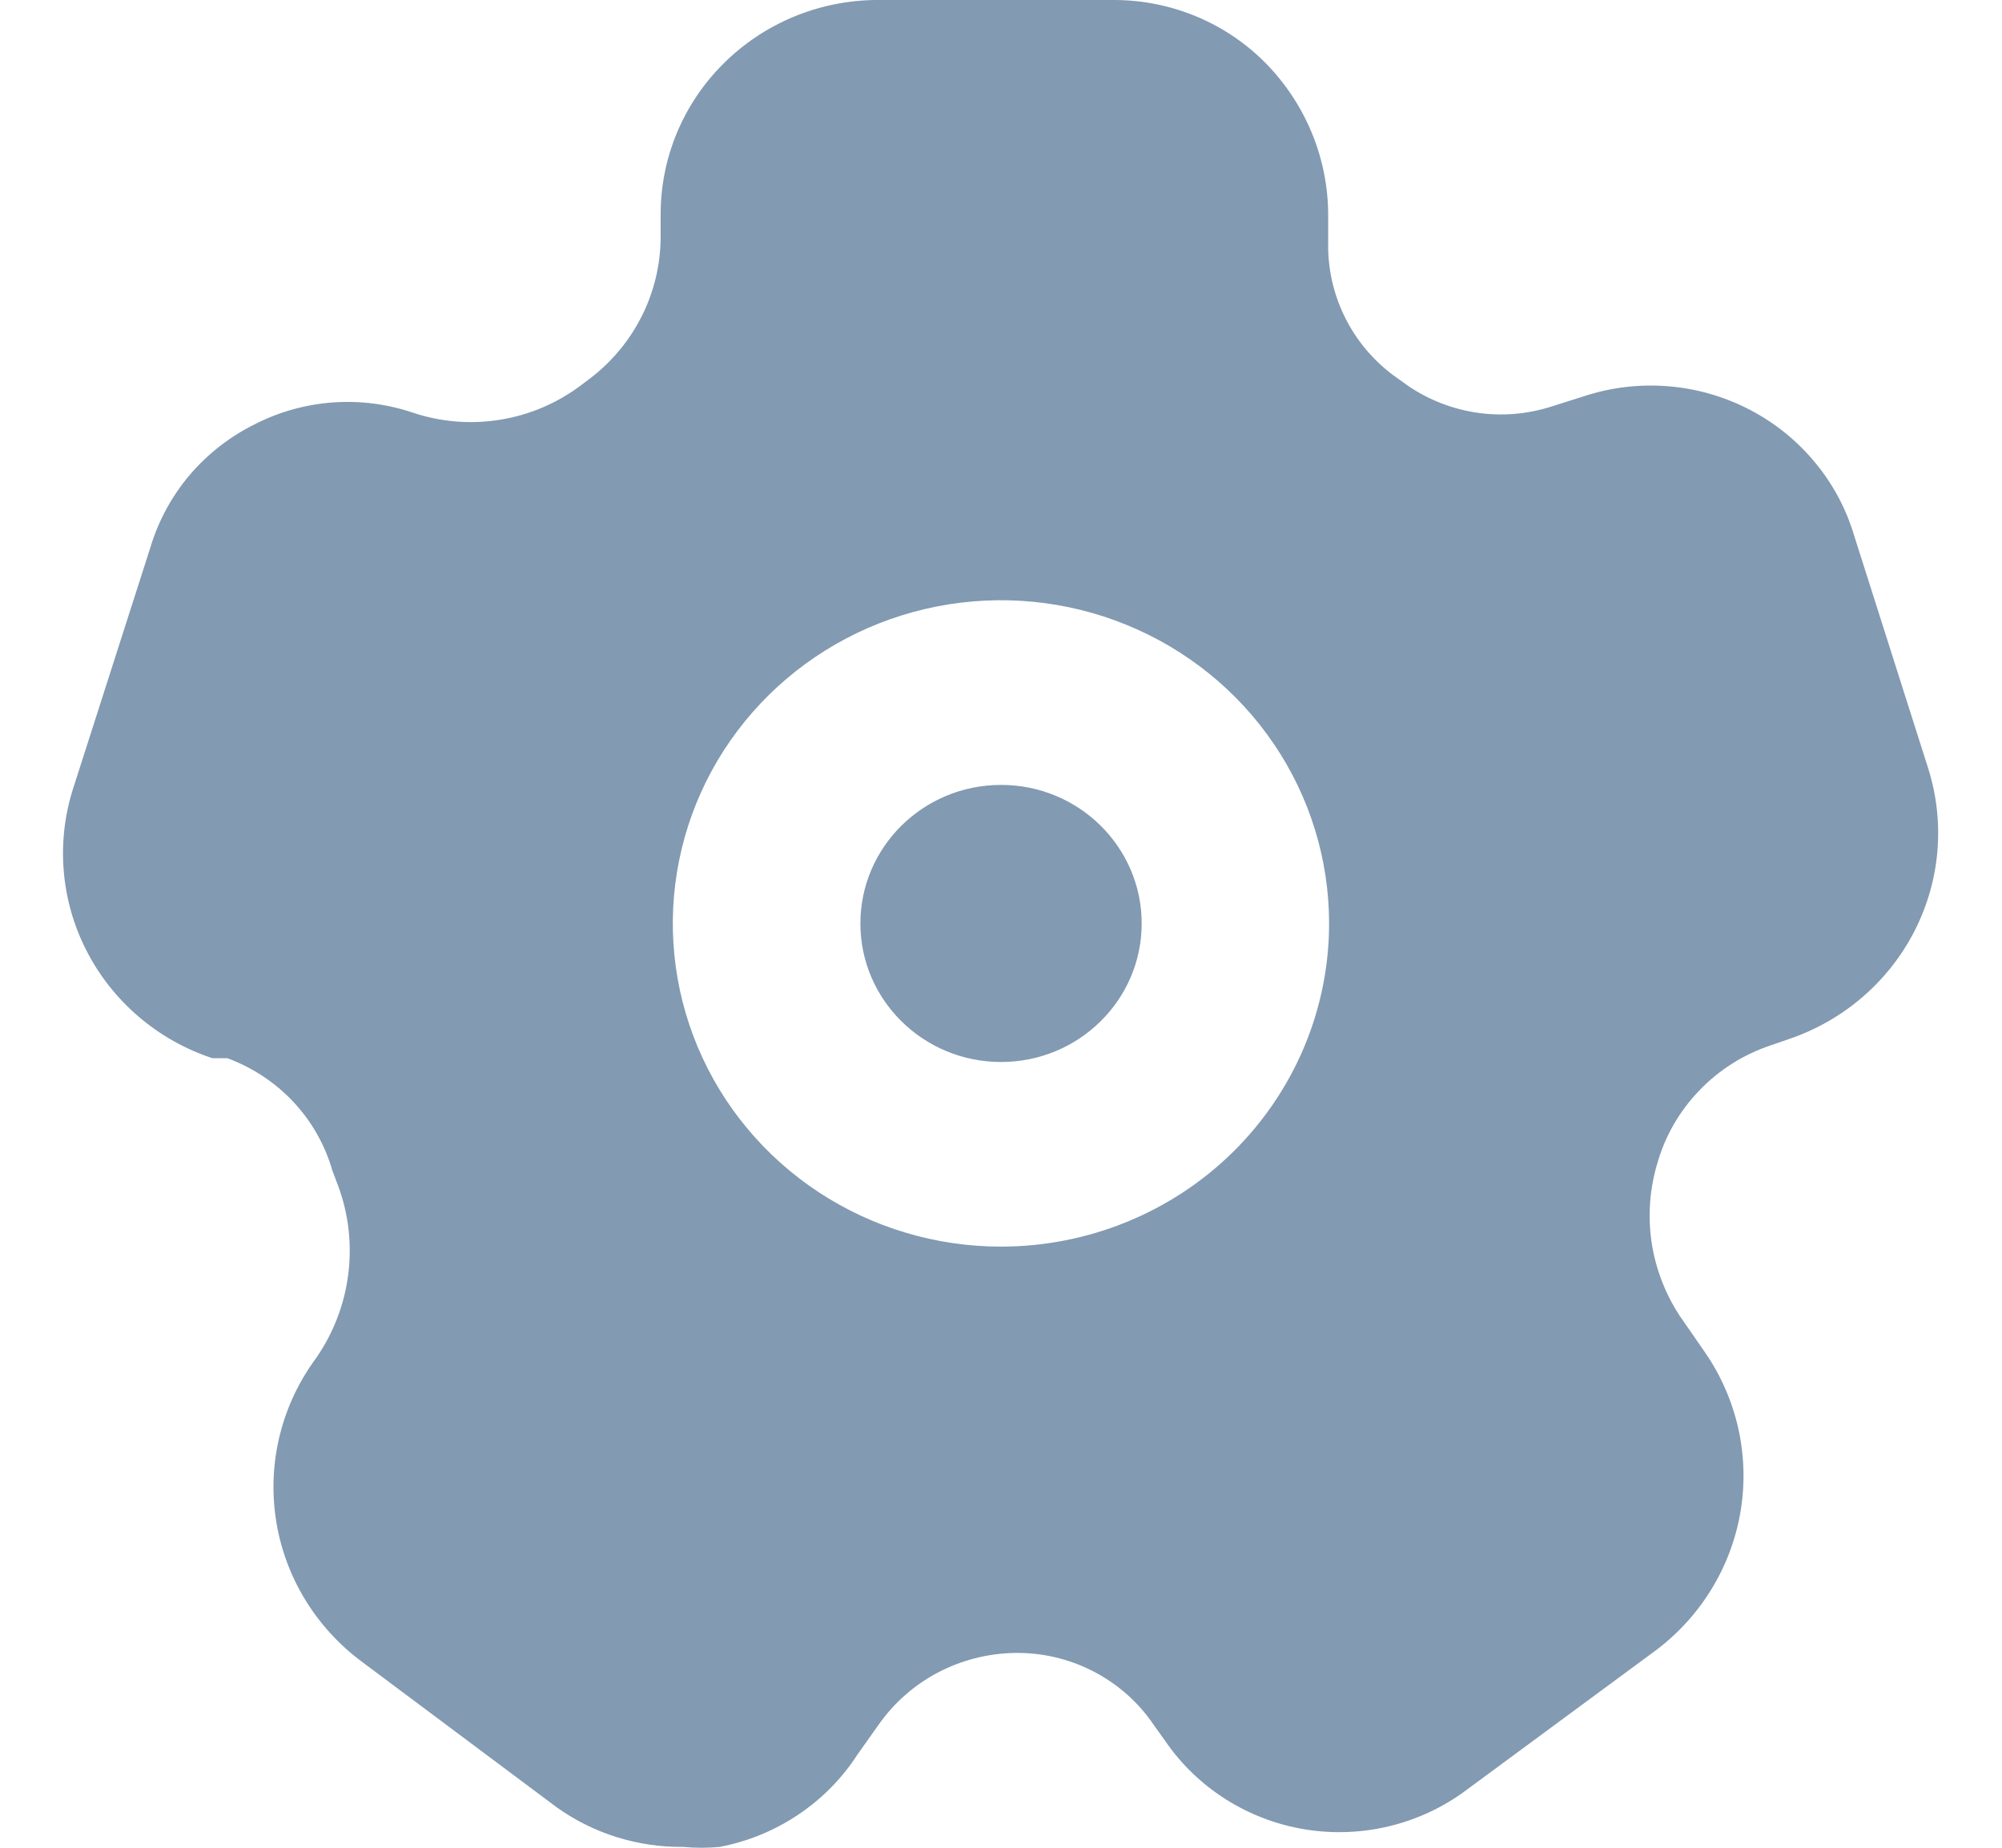
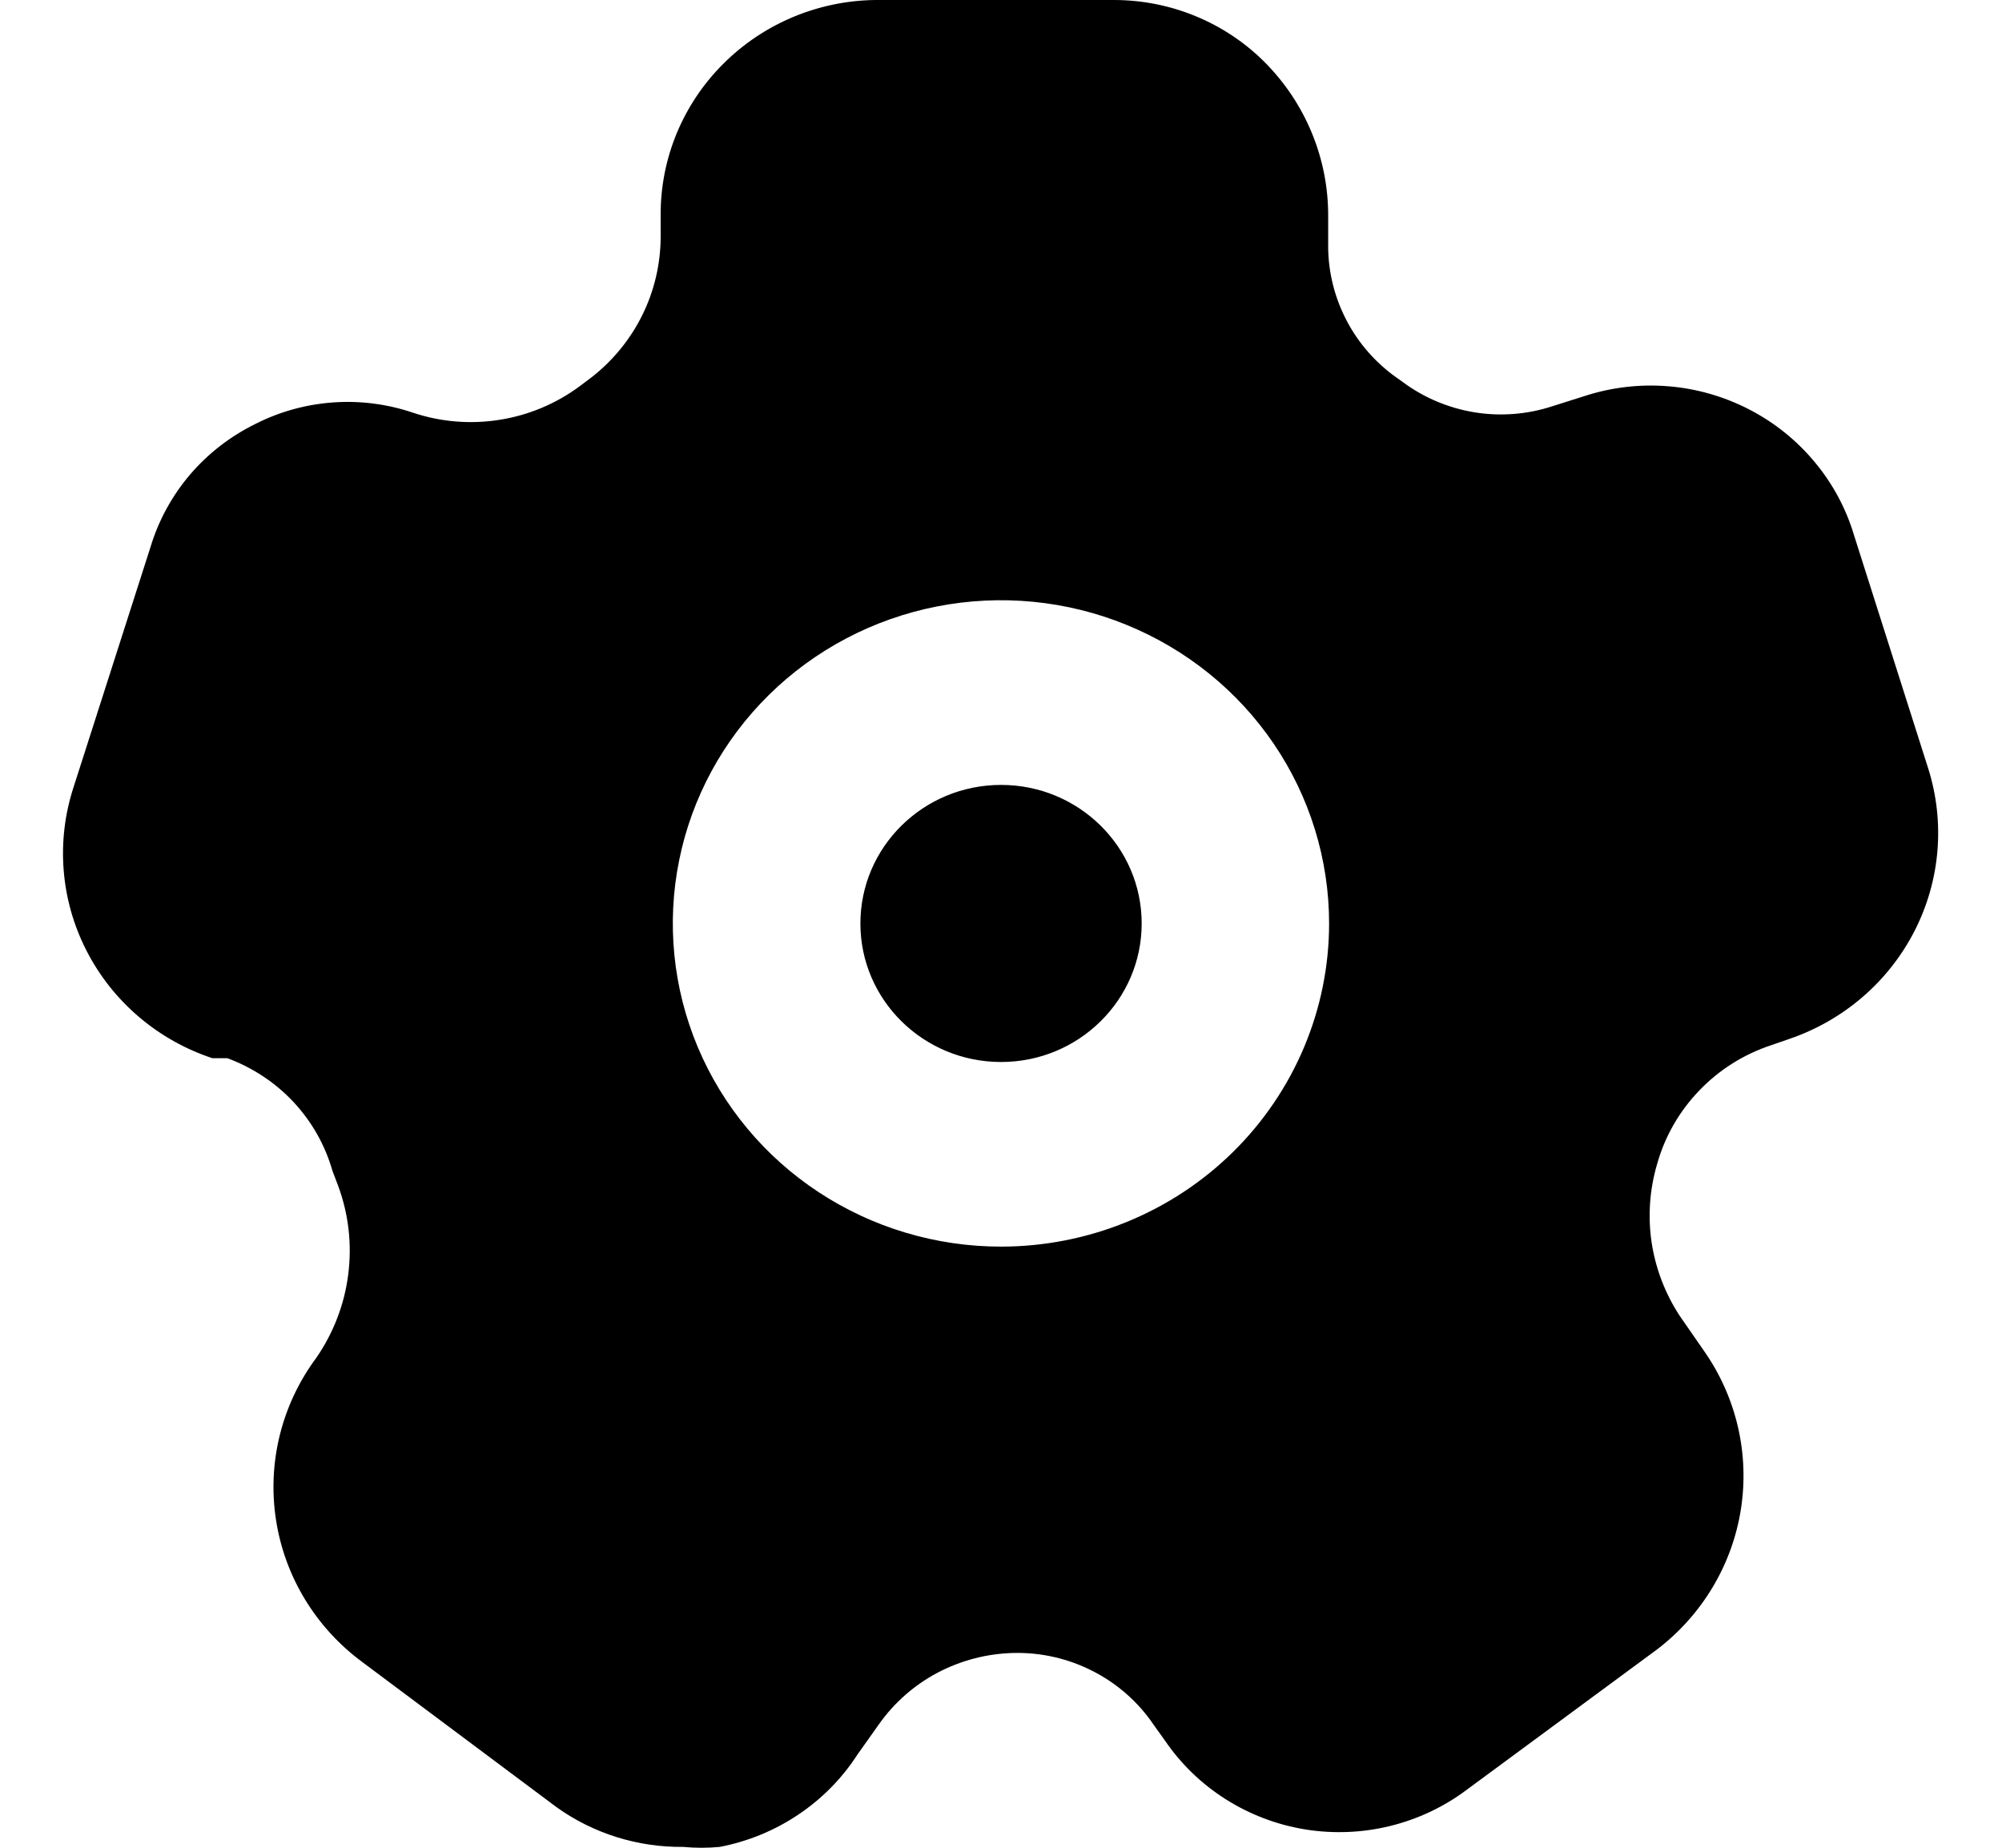
<svg xmlns="http://www.w3.org/2000/svg" width="26" height="24" viewBox="0 0 26 24" fill="none">
-   <path fill-rule="evenodd" clip-rule="evenodd" d="M24.08 6.957L25.041 9.979C25.263 10.681 25.199 11.44 24.862 12.096C24.526 12.751 23.944 13.253 23.239 13.494L22.996 13.578C22.642 13.696 22.323 13.898 22.067 14.166C21.81 14.433 21.623 14.758 21.523 15.113C21.424 15.444 21.399 15.792 21.449 16.134C21.5 16.475 21.625 16.802 21.815 17.092L22.131 17.548C22.551 18.148 22.722 18.884 22.609 19.604C22.496 20.324 22.107 20.975 21.523 21.422L19.051 23.245C18.755 23.468 18.416 23.628 18.055 23.717C17.694 23.806 17.318 23.821 16.951 23.762C16.584 23.702 16.233 23.569 15.92 23.371C15.607 23.173 15.338 22.914 15.13 22.609L14.984 22.405C14.785 22.11 14.513 21.869 14.193 21.706C13.874 21.542 13.518 21.461 13.158 21.47C12.814 21.479 12.478 21.567 12.175 21.727C11.873 21.887 11.613 22.116 11.417 22.393L11.136 22.789C10.937 23.098 10.675 23.364 10.367 23.57C10.059 23.777 9.712 23.919 9.347 23.989C9.189 24.004 9.03 24.004 8.872 23.989C8.282 23.995 7.705 23.815 7.228 23.473L4.708 21.59C4.099 21.141 3.694 20.473 3.583 19.732C3.471 18.99 3.661 18.236 4.111 17.632C4.333 17.308 4.475 16.937 4.523 16.549C4.572 16.162 4.527 15.768 4.391 15.401L4.318 15.209C4.223 14.876 4.051 14.571 3.814 14.316C3.577 14.062 3.282 13.867 2.954 13.745H2.759C2.048 13.51 1.46 13.007 1.123 12.347C0.785 11.687 0.726 10.922 0.957 10.219L1.956 7.101C2.06 6.757 2.235 6.438 2.469 6.163C2.704 5.889 2.993 5.665 3.32 5.505C3.633 5.346 3.976 5.252 4.327 5.227C4.679 5.202 5.032 5.248 5.365 5.361C5.728 5.482 6.115 5.513 6.493 5.452C6.87 5.392 7.227 5.241 7.532 5.014L7.691 4.894C7.967 4.677 8.19 4.401 8.344 4.088C8.498 3.774 8.578 3.431 8.58 3.083V2.795C8.576 2.061 8.867 1.355 9.39 0.832C9.912 0.308 10.623 0.009 11.368 0H14.473C14.835 0.001 15.194 0.072 15.528 0.21C15.863 0.348 16.166 0.55 16.421 0.804C16.957 1.341 17.255 2.065 17.249 2.819V3.155C17.243 3.485 17.316 3.813 17.462 4.111C17.607 4.409 17.822 4.669 18.089 4.87L18.223 4.966C18.496 5.168 18.815 5.301 19.152 5.356C19.489 5.41 19.835 5.383 20.159 5.277L20.573 5.146C20.924 5.031 21.294 4.987 21.663 5.017C22.031 5.046 22.389 5.149 22.717 5.318C23.044 5.487 23.333 5.719 23.567 6.001C23.802 6.282 23.976 6.607 24.08 6.957ZM10.632 15.485C11.333 15.946 12.157 16.192 12.999 16.192C14.13 16.192 15.214 15.75 16.013 14.963C16.812 14.175 17.261 13.108 17.261 11.994C17.261 11.164 17.011 10.352 16.543 9.662C16.075 8.972 15.409 8.434 14.63 8.116C13.852 7.798 12.995 7.715 12.168 7.877C11.341 8.039 10.582 8.439 9.986 9.026C9.39 9.613 8.984 10.361 8.82 11.175C8.655 11.99 8.74 12.834 9.062 13.601C9.385 14.368 9.931 15.024 10.632 15.485ZM14.827 11.995C14.827 12.988 14.009 13.794 13.001 13.794C11.992 13.794 11.174 12.988 11.174 11.995C11.174 11.001 11.992 10.195 13.001 10.195C14.009 10.195 14.827 11.001 14.827 11.995Z" fill="#829AB2" />
+   <path fill-rule="evenodd" clip-rule="evenodd" d="M24.08 6.957L25.041 9.979C25.263 10.681 25.199 11.44 24.862 12.096C24.526 12.751 23.944 13.253 23.239 13.494L22.996 13.578C22.642 13.696 22.323 13.898 22.067 14.166C21.81 14.433 21.623 14.758 21.523 15.113C21.424 15.444 21.399 15.792 21.449 16.134C21.5 16.475 21.625 16.802 21.815 17.092L22.131 17.548C22.551 18.148 22.722 18.884 22.609 19.604C22.496 20.324 22.107 20.975 21.523 21.422L19.051 23.245C18.755 23.468 18.416 23.628 18.055 23.717C17.694 23.806 17.318 23.821 16.951 23.762C16.584 23.702 16.233 23.569 15.92 23.371C15.607 23.173 15.338 22.914 15.13 22.609L14.984 22.405C14.785 22.11 14.513 21.869 14.193 21.706C13.874 21.542 13.518 21.461 13.158 21.47C12.814 21.479 12.478 21.567 12.175 21.727C11.873 21.887 11.613 22.116 11.417 22.393L11.136 22.789C10.937 23.098 10.675 23.364 10.367 23.57C10.059 23.777 9.712 23.919 9.347 23.989C9.189 24.004 9.03 24.004 8.872 23.989C8.282 23.995 7.705 23.815 7.228 23.473L4.708 21.59C4.099 21.141 3.694 20.473 3.583 19.732C3.471 18.99 3.661 18.236 4.111 17.632C4.333 17.308 4.475 16.937 4.523 16.549C4.572 16.162 4.527 15.768 4.391 15.401L4.318 15.209C4.223 14.876 4.051 14.571 3.814 14.316C3.577 14.062 3.282 13.867 2.954 13.745H2.759C2.048 13.51 1.46 13.007 1.123 12.347C0.785 11.687 0.726 10.922 0.957 10.219L1.956 7.101C2.06 6.757 2.235 6.438 2.469 6.163C2.704 5.889 2.993 5.665 3.32 5.505C3.633 5.346 3.976 5.252 4.327 5.227C4.679 5.202 5.032 5.248 5.365 5.361C5.728 5.482 6.115 5.513 6.493 5.452C6.87 5.392 7.227 5.241 7.532 5.014L7.691 4.894C7.967 4.677 8.19 4.401 8.344 4.088C8.498 3.774 8.578 3.431 8.58 3.083V2.795C8.576 2.061 8.867 1.355 9.39 0.832C9.912 0.308 10.623 0.009 11.368 0H14.473C14.835 0.001 15.194 0.072 15.528 0.21C15.863 0.348 16.166 0.55 16.421 0.804C16.957 1.341 17.255 2.065 17.249 2.819V3.155C17.243 3.485 17.316 3.813 17.462 4.111C17.607 4.409 17.822 4.669 18.089 4.87L18.223 4.966C18.496 5.168 18.815 5.301 19.152 5.356C19.489 5.41 19.835 5.383 20.159 5.277L20.573 5.146C20.924 5.031 21.294 4.987 21.663 5.017C22.031 5.046 22.389 5.149 22.717 5.318C23.044 5.487 23.333 5.719 23.567 6.001C23.802 6.282 23.976 6.607 24.08 6.957ZM10.632 15.485C11.333 15.946 12.157 16.192 12.999 16.192C14.13 16.192 15.214 15.75 16.013 14.963C16.812 14.175 17.261 13.108 17.261 11.994C17.261 11.164 17.011 10.352 16.543 9.662C16.075 8.972 15.409 8.434 14.63 8.116C13.852 7.798 12.995 7.715 12.168 7.877C11.341 8.039 10.582 8.439 9.986 9.026C9.39 9.613 8.984 10.361 8.82 11.175C8.655 11.99 8.74 12.834 9.062 13.601C9.385 14.368 9.931 15.024 10.632 15.485ZM14.827 11.995C14.827 12.988 14.009 13.794 13.001 13.794C11.992 13.794 11.174 12.988 11.174 11.995C11.174 11.001 11.992 10.195 13.001 10.195C14.009 10.195 14.827 11.001 14.827 11.995Z" fill="currentColor" />
</svg>
